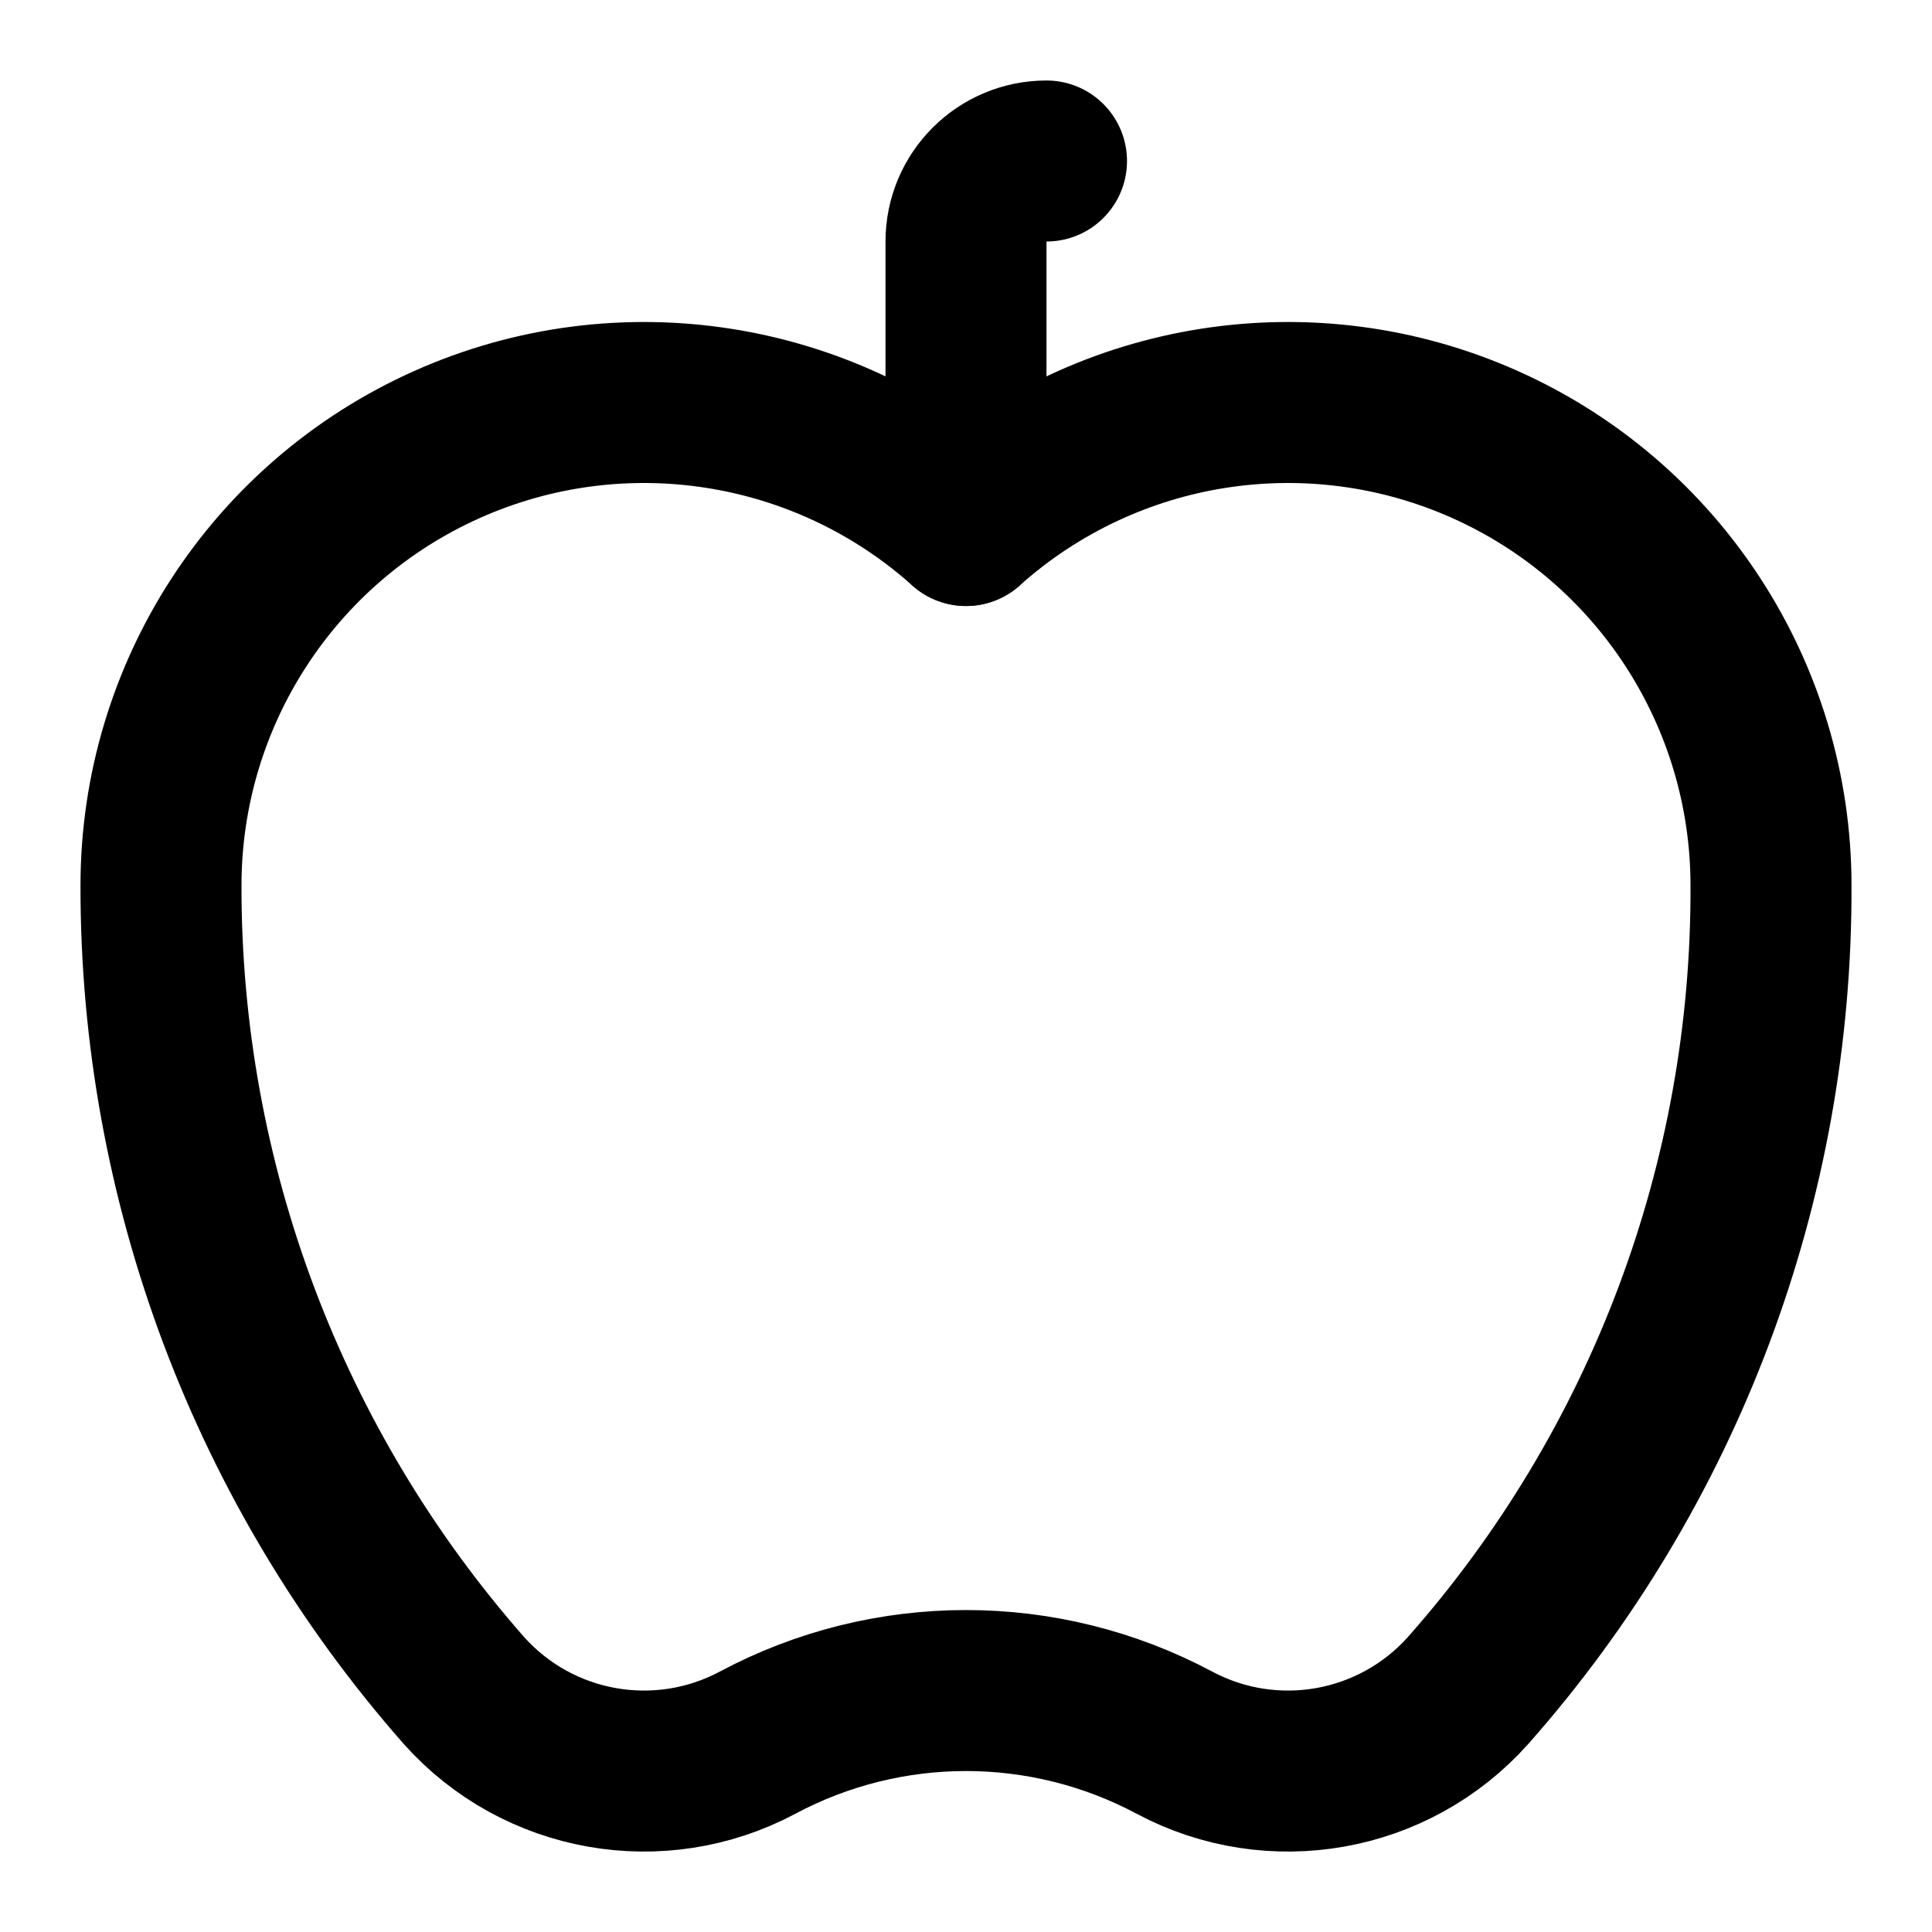
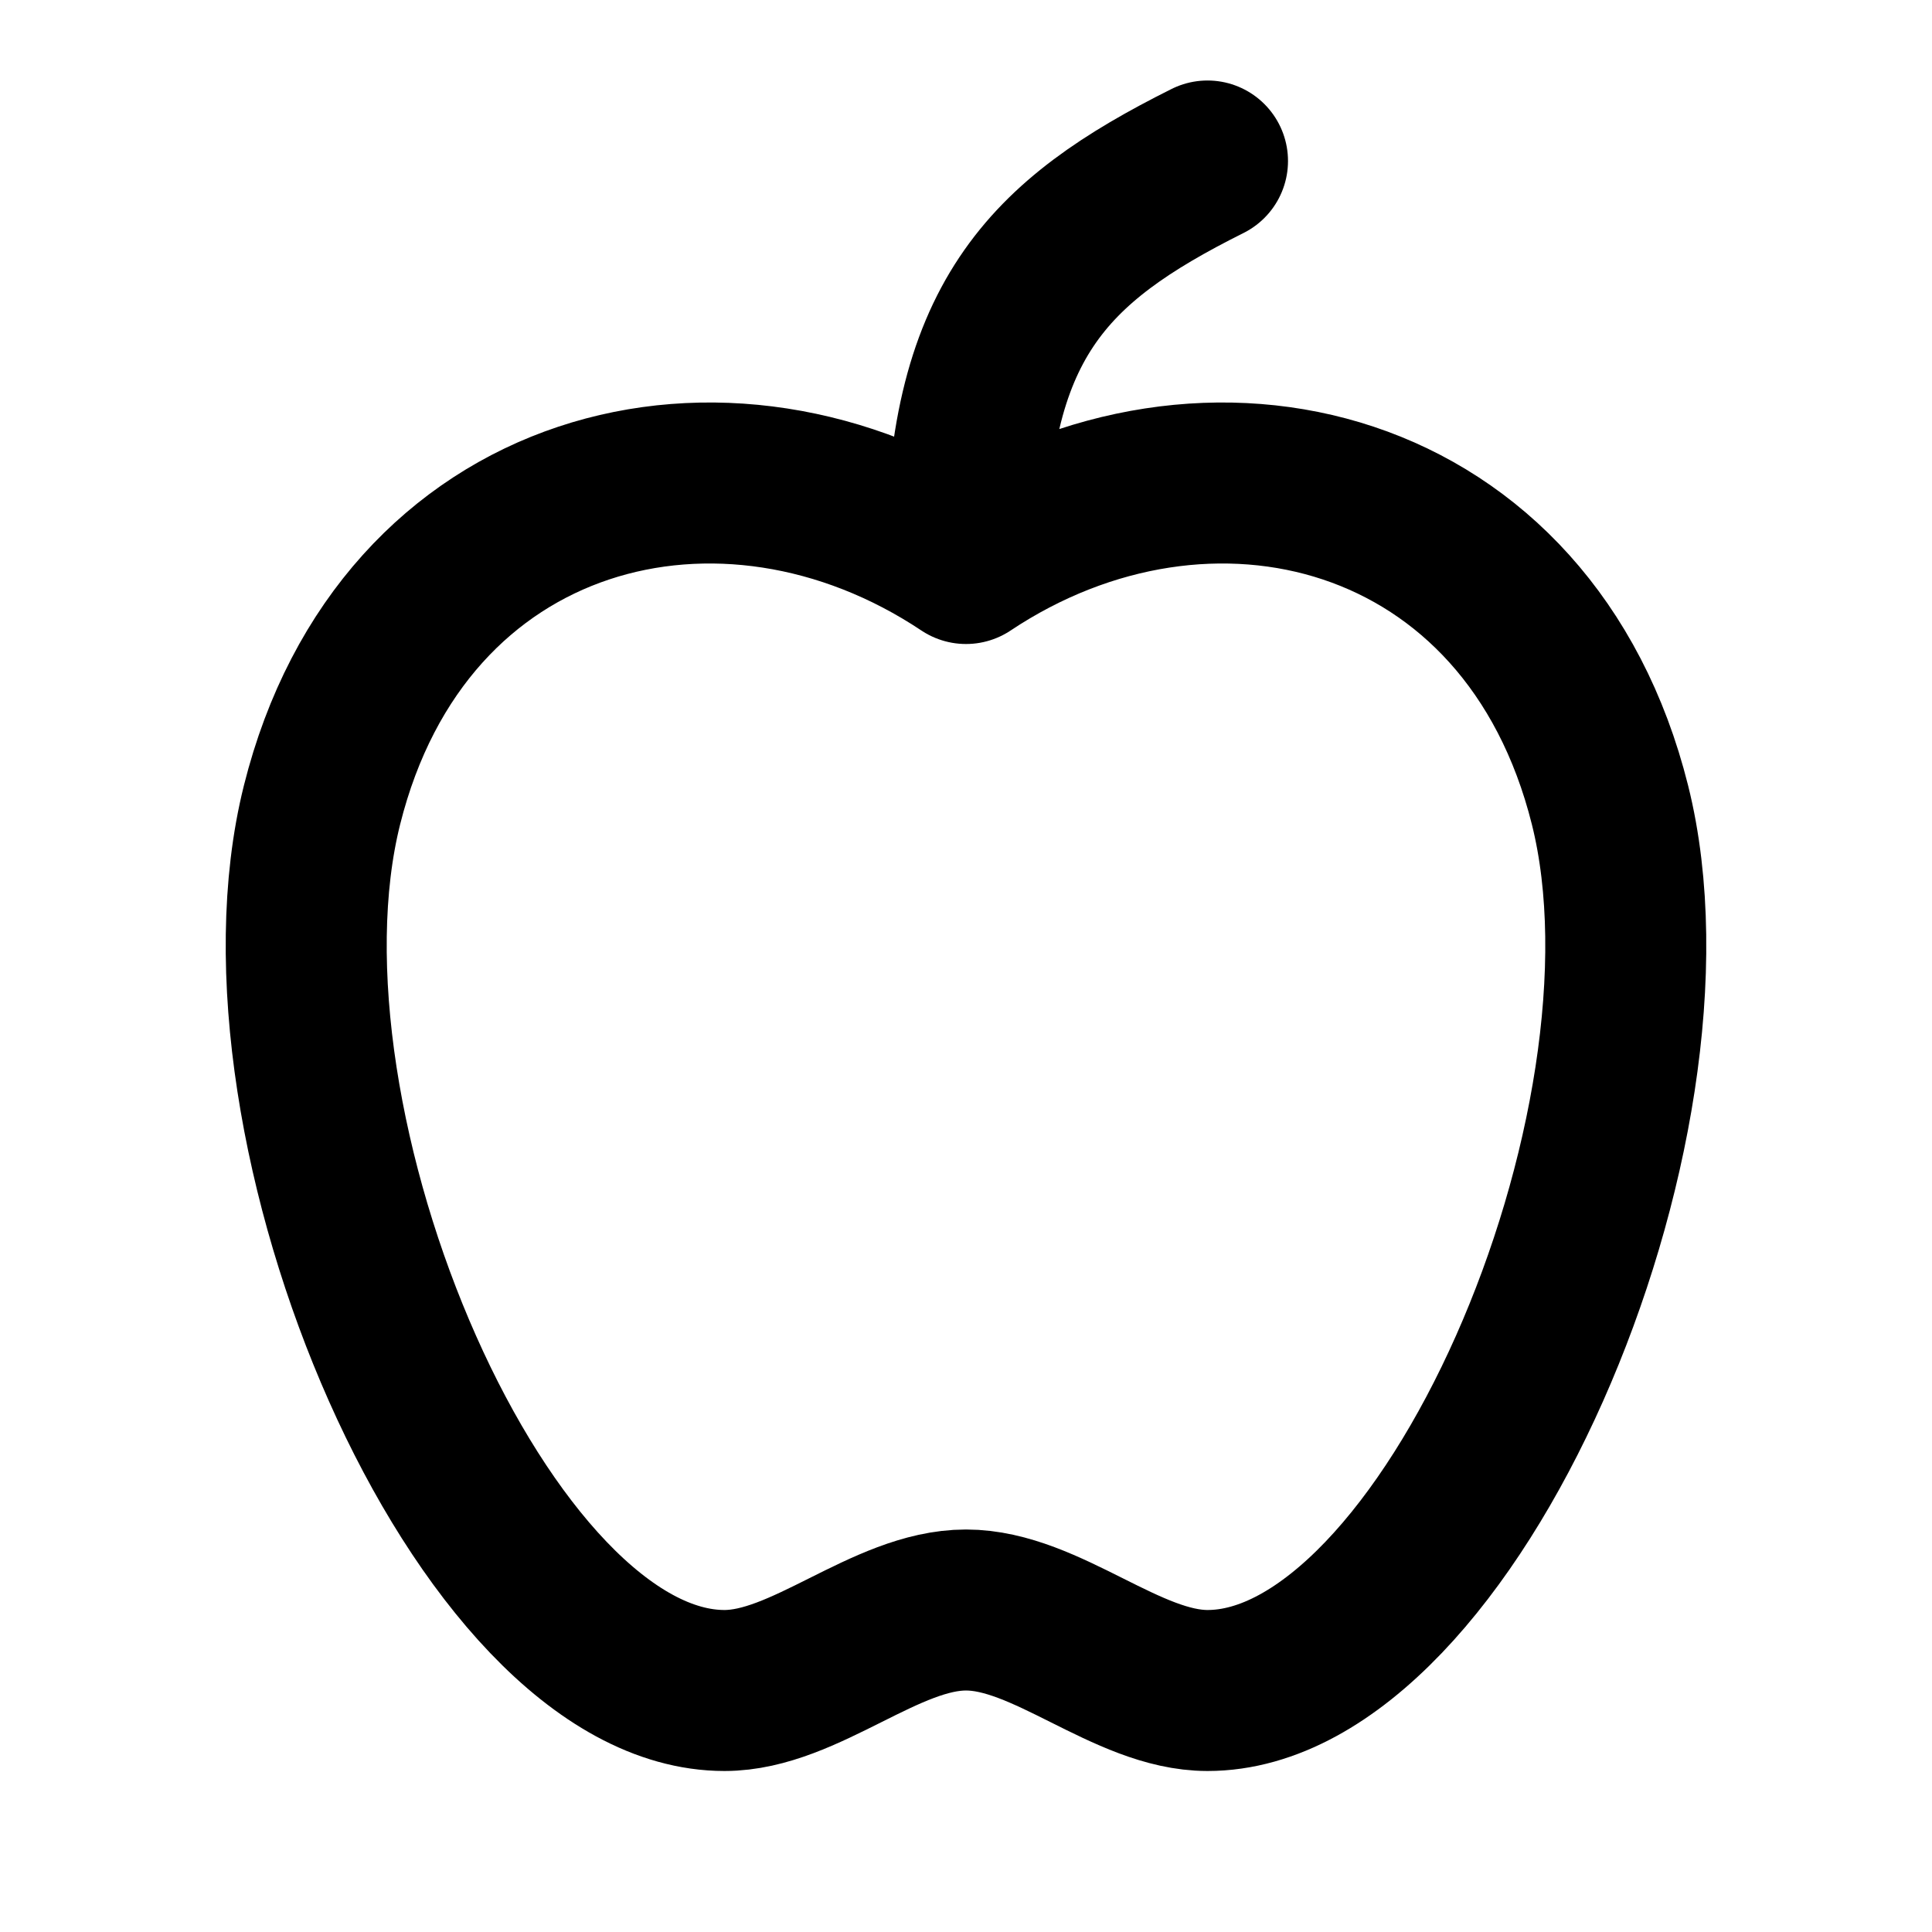
- <svg xmlns="http://www.w3.org/2000/svg" class="lucide lucide-apple" width="24" height="24" viewBox="0 0 24 24" fill="none" stroke="currentColor" stroke-width="2" stroke-linecap="round" stroke-linejoin="round">
-   <path d="M12 6.528V3a1 1 0 0 1 1-1h0" />
-   <path d="M18.237 21A15 15 0 0 0 22 11a6 6 0 0 0-10-4.472A6 6 0 0 0 2 11a15.1 15.1 0 0 0 3.763 10 3 3 0 0 0 3.648.648 5.5 5.5 0 0 1 5.178 0A3 3 0 0 0 18.237 21" />
+ <svg xmlns="http://www.w3.org/2000/svg" viewBox="0 0 24 24" fill="none" stroke="currentColor" stroke-width="2" stroke-linecap="round" stroke-linejoin="round">
+   <path d="M12 7c-3-2-7-1-8 3-1 4 2 11 5 11 1 0 2-1 3-1s2 1 3 1c3 0 6-7 5-11-1-4-5-5-8-3ZM12 7c0-3 1-4 3-5" />
</svg>
